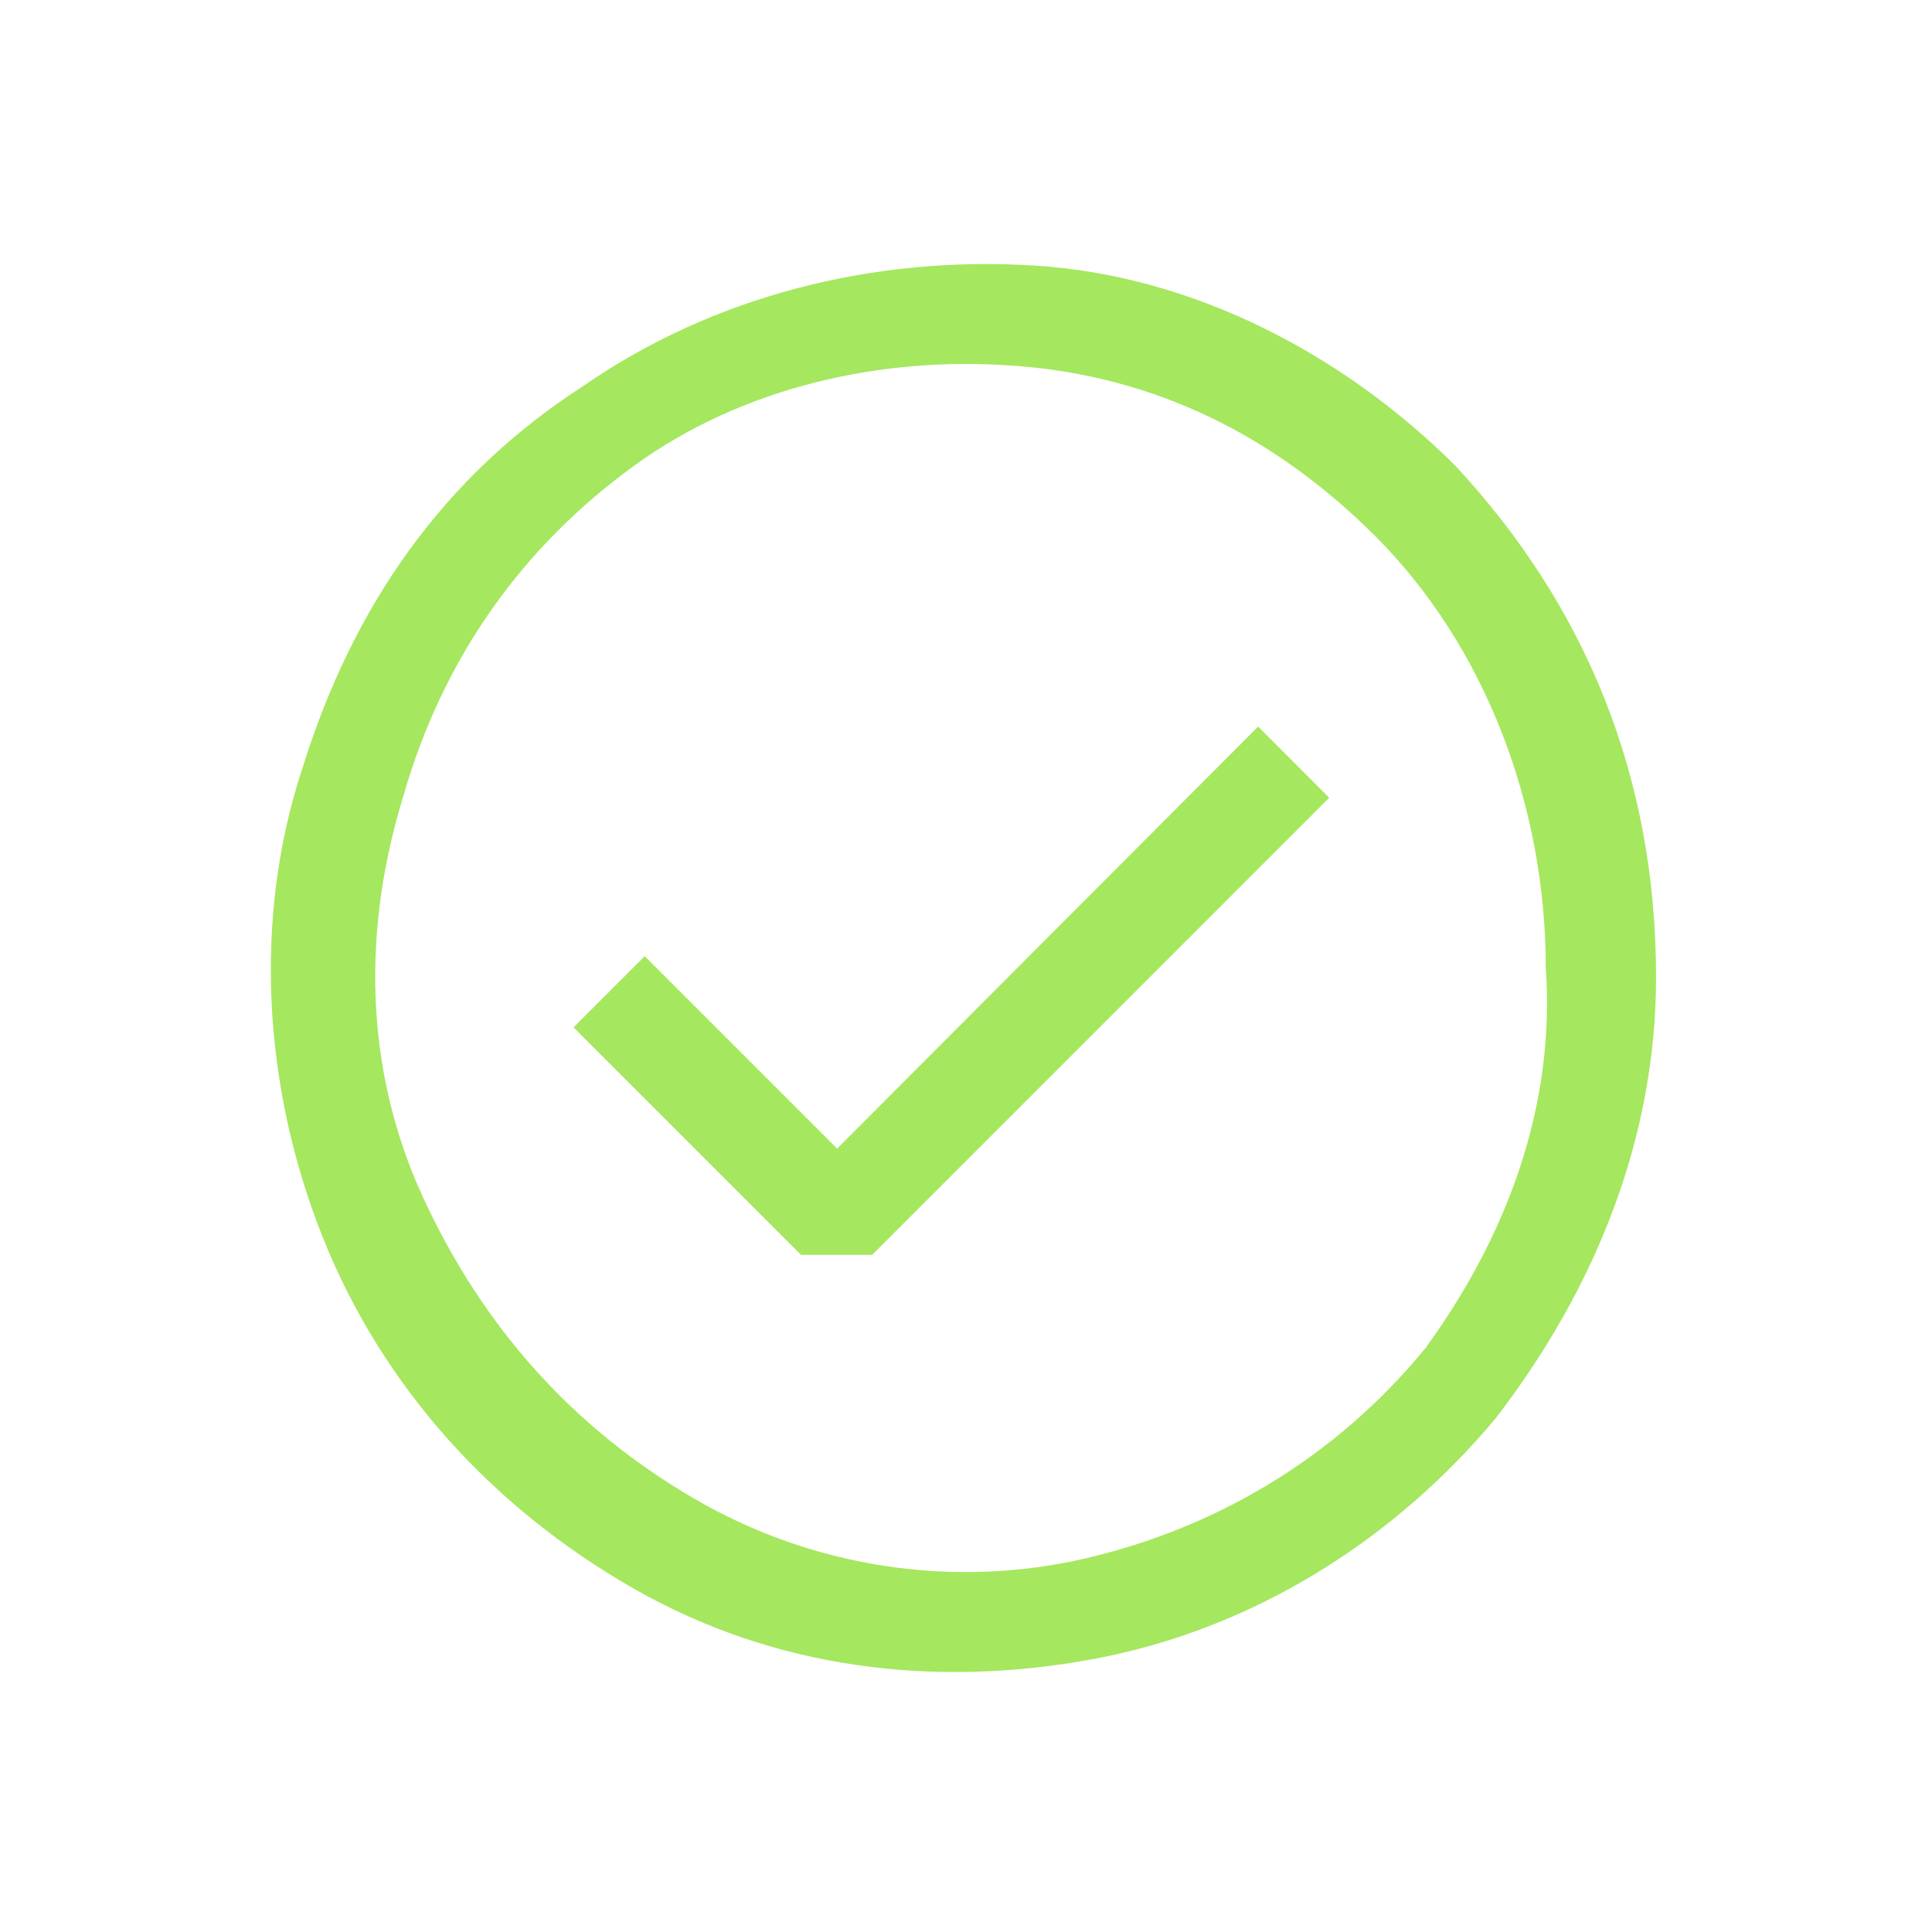
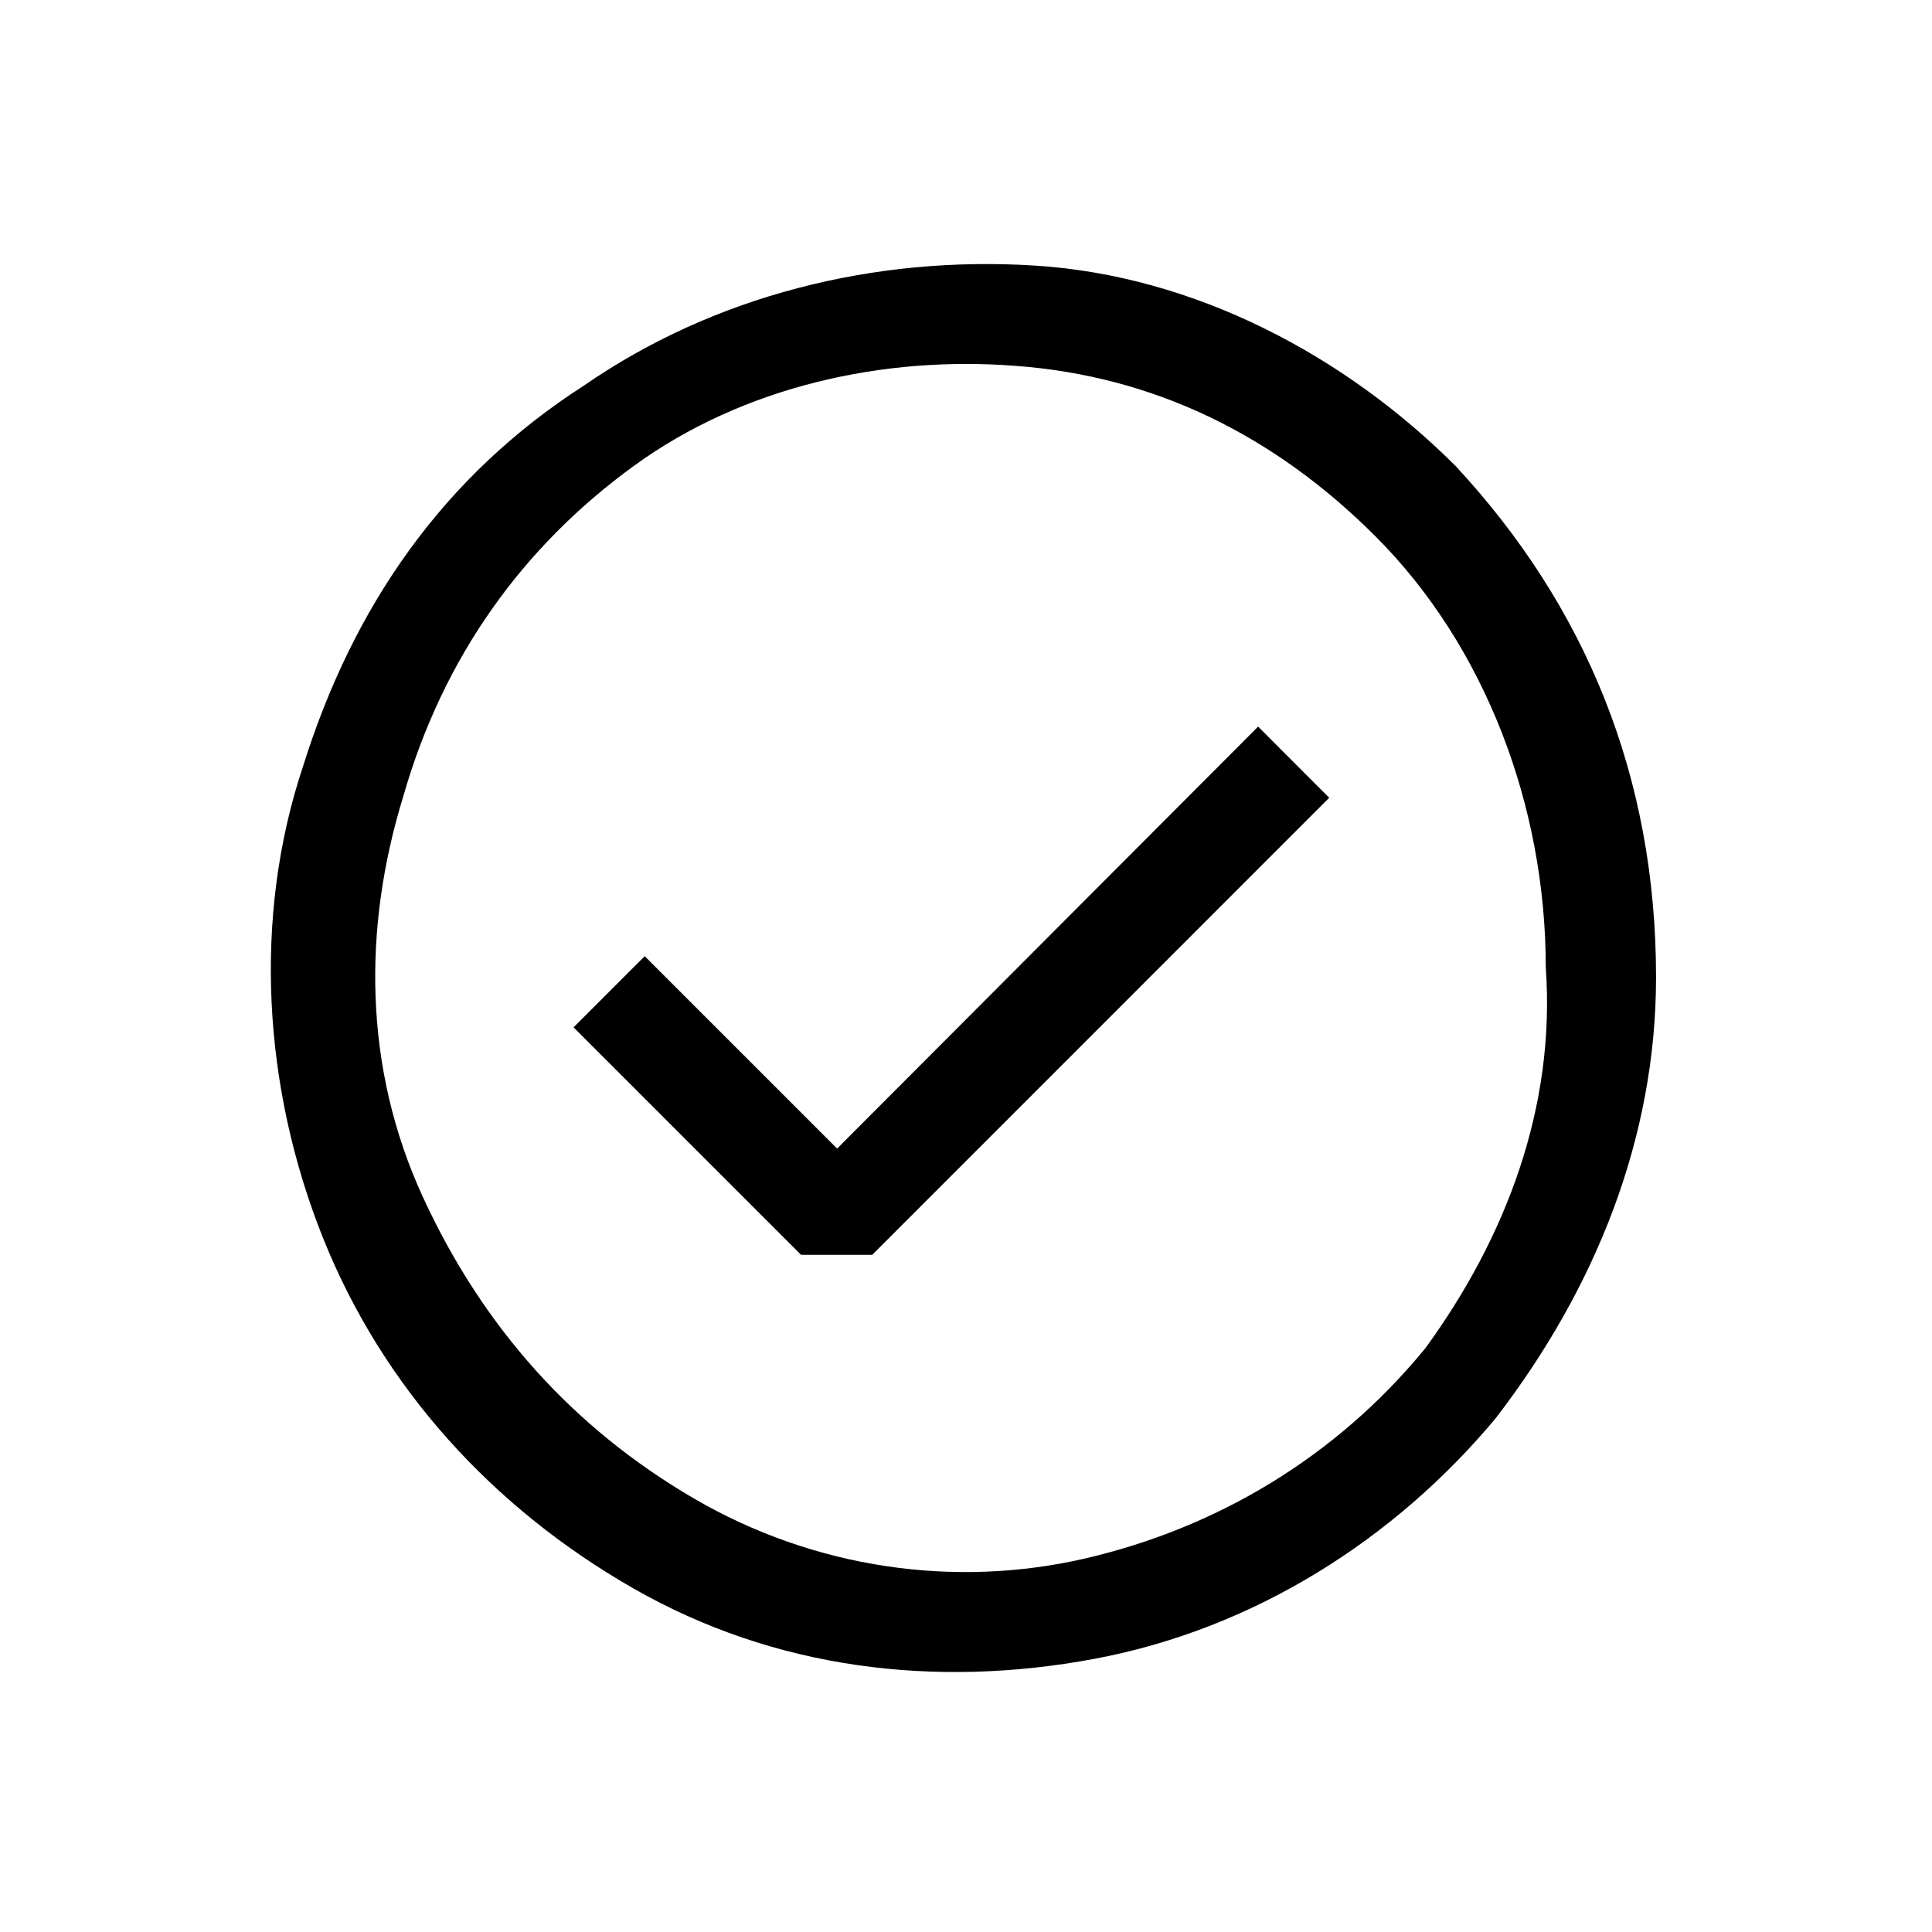
<svg xmlns="http://www.w3.org/2000/svg" width="24" height="24" viewBox="0 0 24 24" fill="none">
-   <path d="M9.951 15.588H10.835L16.512 9.91L15.629 9.026L10.399 14.268L8.009 11.878L7.125 12.762L9.951 15.588Z" fill="#A5E75E" />
-   <path fill-rule="evenodd" clip-rule="evenodd" d="M12.852 3.299C14.844 3.423 16.712 4.42 18.082 5.789C19.7 7.532 20.572 9.649 20.572 12.139C20.572 14.131 19.825 15.999 18.58 17.618C17.334 19.112 15.591 20.232 13.599 20.606C11.607 20.979 9.615 20.73 7.872 19.734C6.129 18.738 4.759 17.244 4.012 15.377C3.265 13.509 3.14 11.392 3.763 9.524C4.385 7.532 5.506 5.914 7.249 4.793C8.868 3.672 10.86 3.174 12.852 3.299ZM13.475 19.361C15.093 18.987 16.587 18.116 17.708 16.746C18.704 15.377 19.327 13.758 19.202 12.015C19.202 10.023 18.455 8.03 17.085 6.661C15.84 5.416 14.346 4.669 12.603 4.544C10.985 4.42 9.241 4.793 7.872 5.789C6.502 6.785 5.506 8.155 5.008 9.898C4.51 11.517 4.51 13.26 5.257 14.878C6.004 16.497 7.125 17.742 8.619 18.614C10.113 19.485 11.856 19.734 13.475 19.361Z" fill="#A5E75E" />
+   <path d="M9.951 15.588H10.835L16.512 9.91L15.629 9.026L10.399 14.268L8.009 11.878L7.125 12.762L9.951 15.588Z" fill="currentColor" />
+   <path fill-rule="evenodd" clip-rule="evenodd" d="M12.852 3.299C14.844 3.423 16.712 4.42 18.082 5.789C19.7 7.532 20.572 9.649 20.572 12.139C20.572 14.131 19.825 15.999 18.58 17.618C17.334 19.112 15.591 20.232 13.599 20.606C11.607 20.979 9.615 20.73 7.872 19.734C6.129 18.738 4.759 17.244 4.012 15.377C3.265 13.509 3.14 11.392 3.763 9.524C4.385 7.532 5.506 5.914 7.249 4.793C8.868 3.672 10.86 3.174 12.852 3.299ZM13.475 19.361C15.093 18.987 16.587 18.116 17.708 16.746C18.704 15.377 19.327 13.758 19.202 12.015C19.202 10.023 18.455 8.03 17.085 6.661C15.84 5.416 14.346 4.669 12.603 4.544C10.985 4.42 9.241 4.793 7.872 5.789C6.502 6.785 5.506 8.155 5.008 9.898C4.51 11.517 4.51 13.26 5.257 14.878C6.004 16.497 7.125 17.742 8.619 18.614C10.113 19.485 11.856 19.734 13.475 19.361Z" fill="currentColor" />
</svg>
